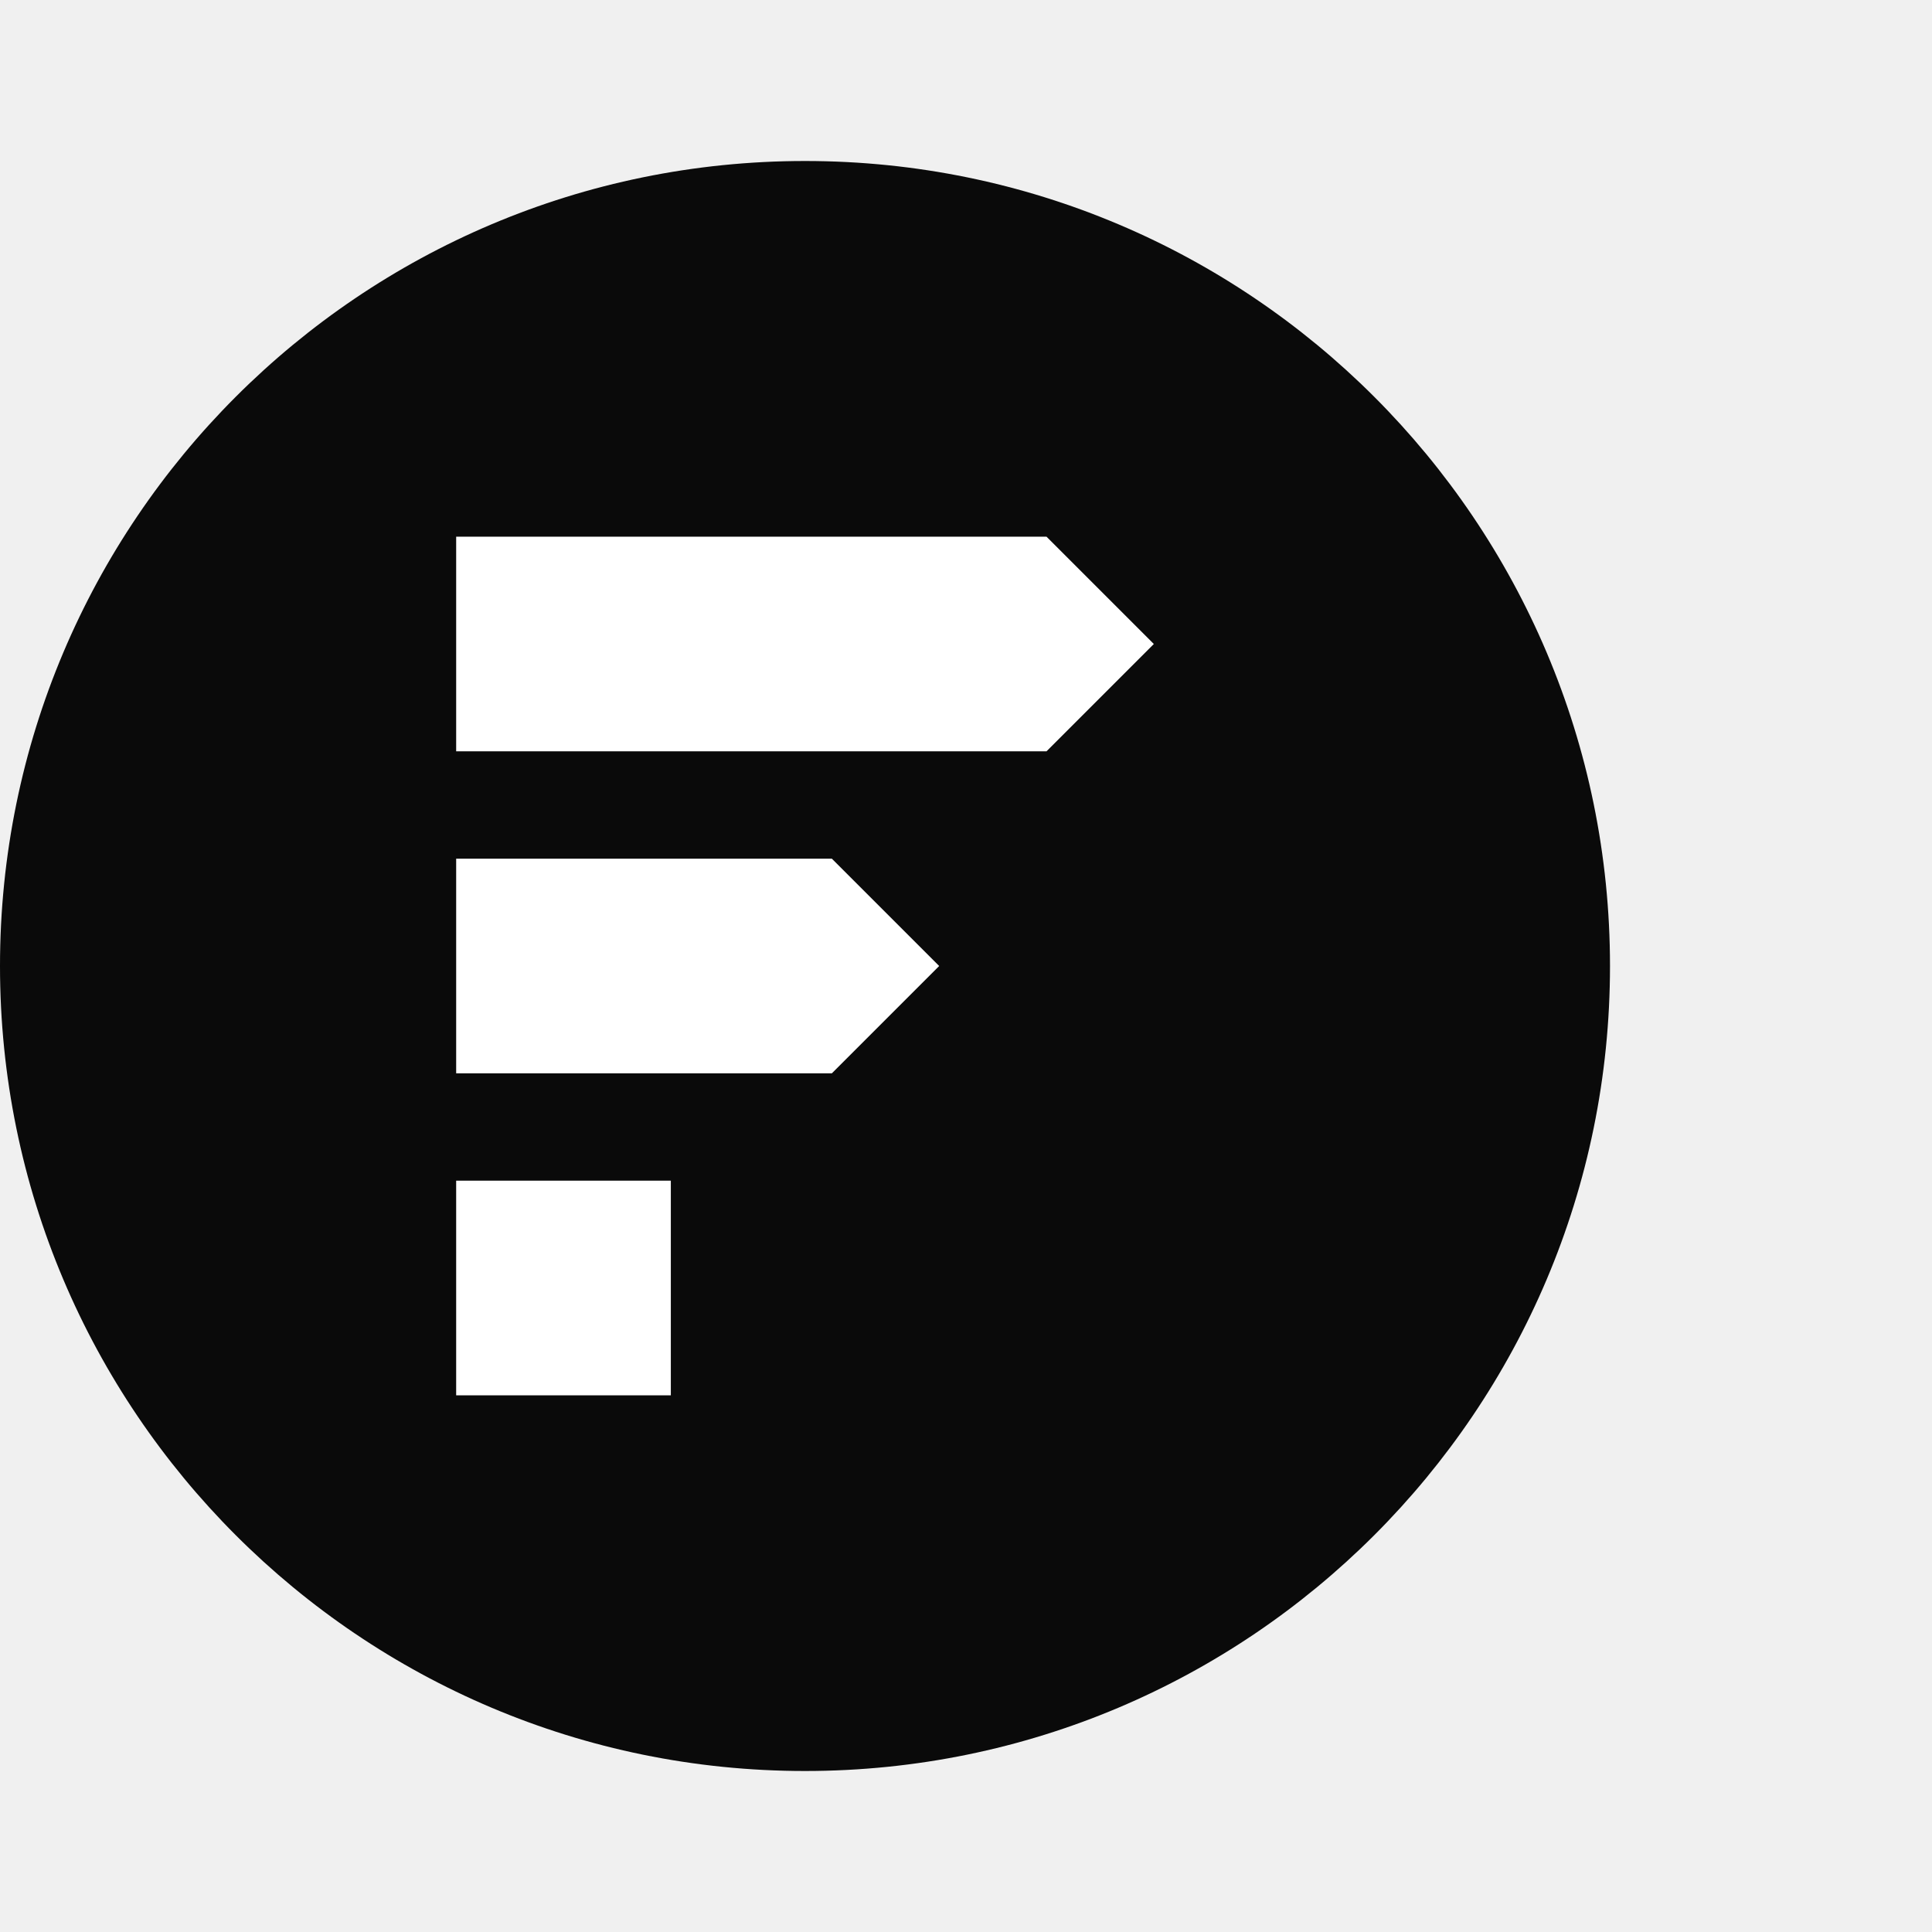
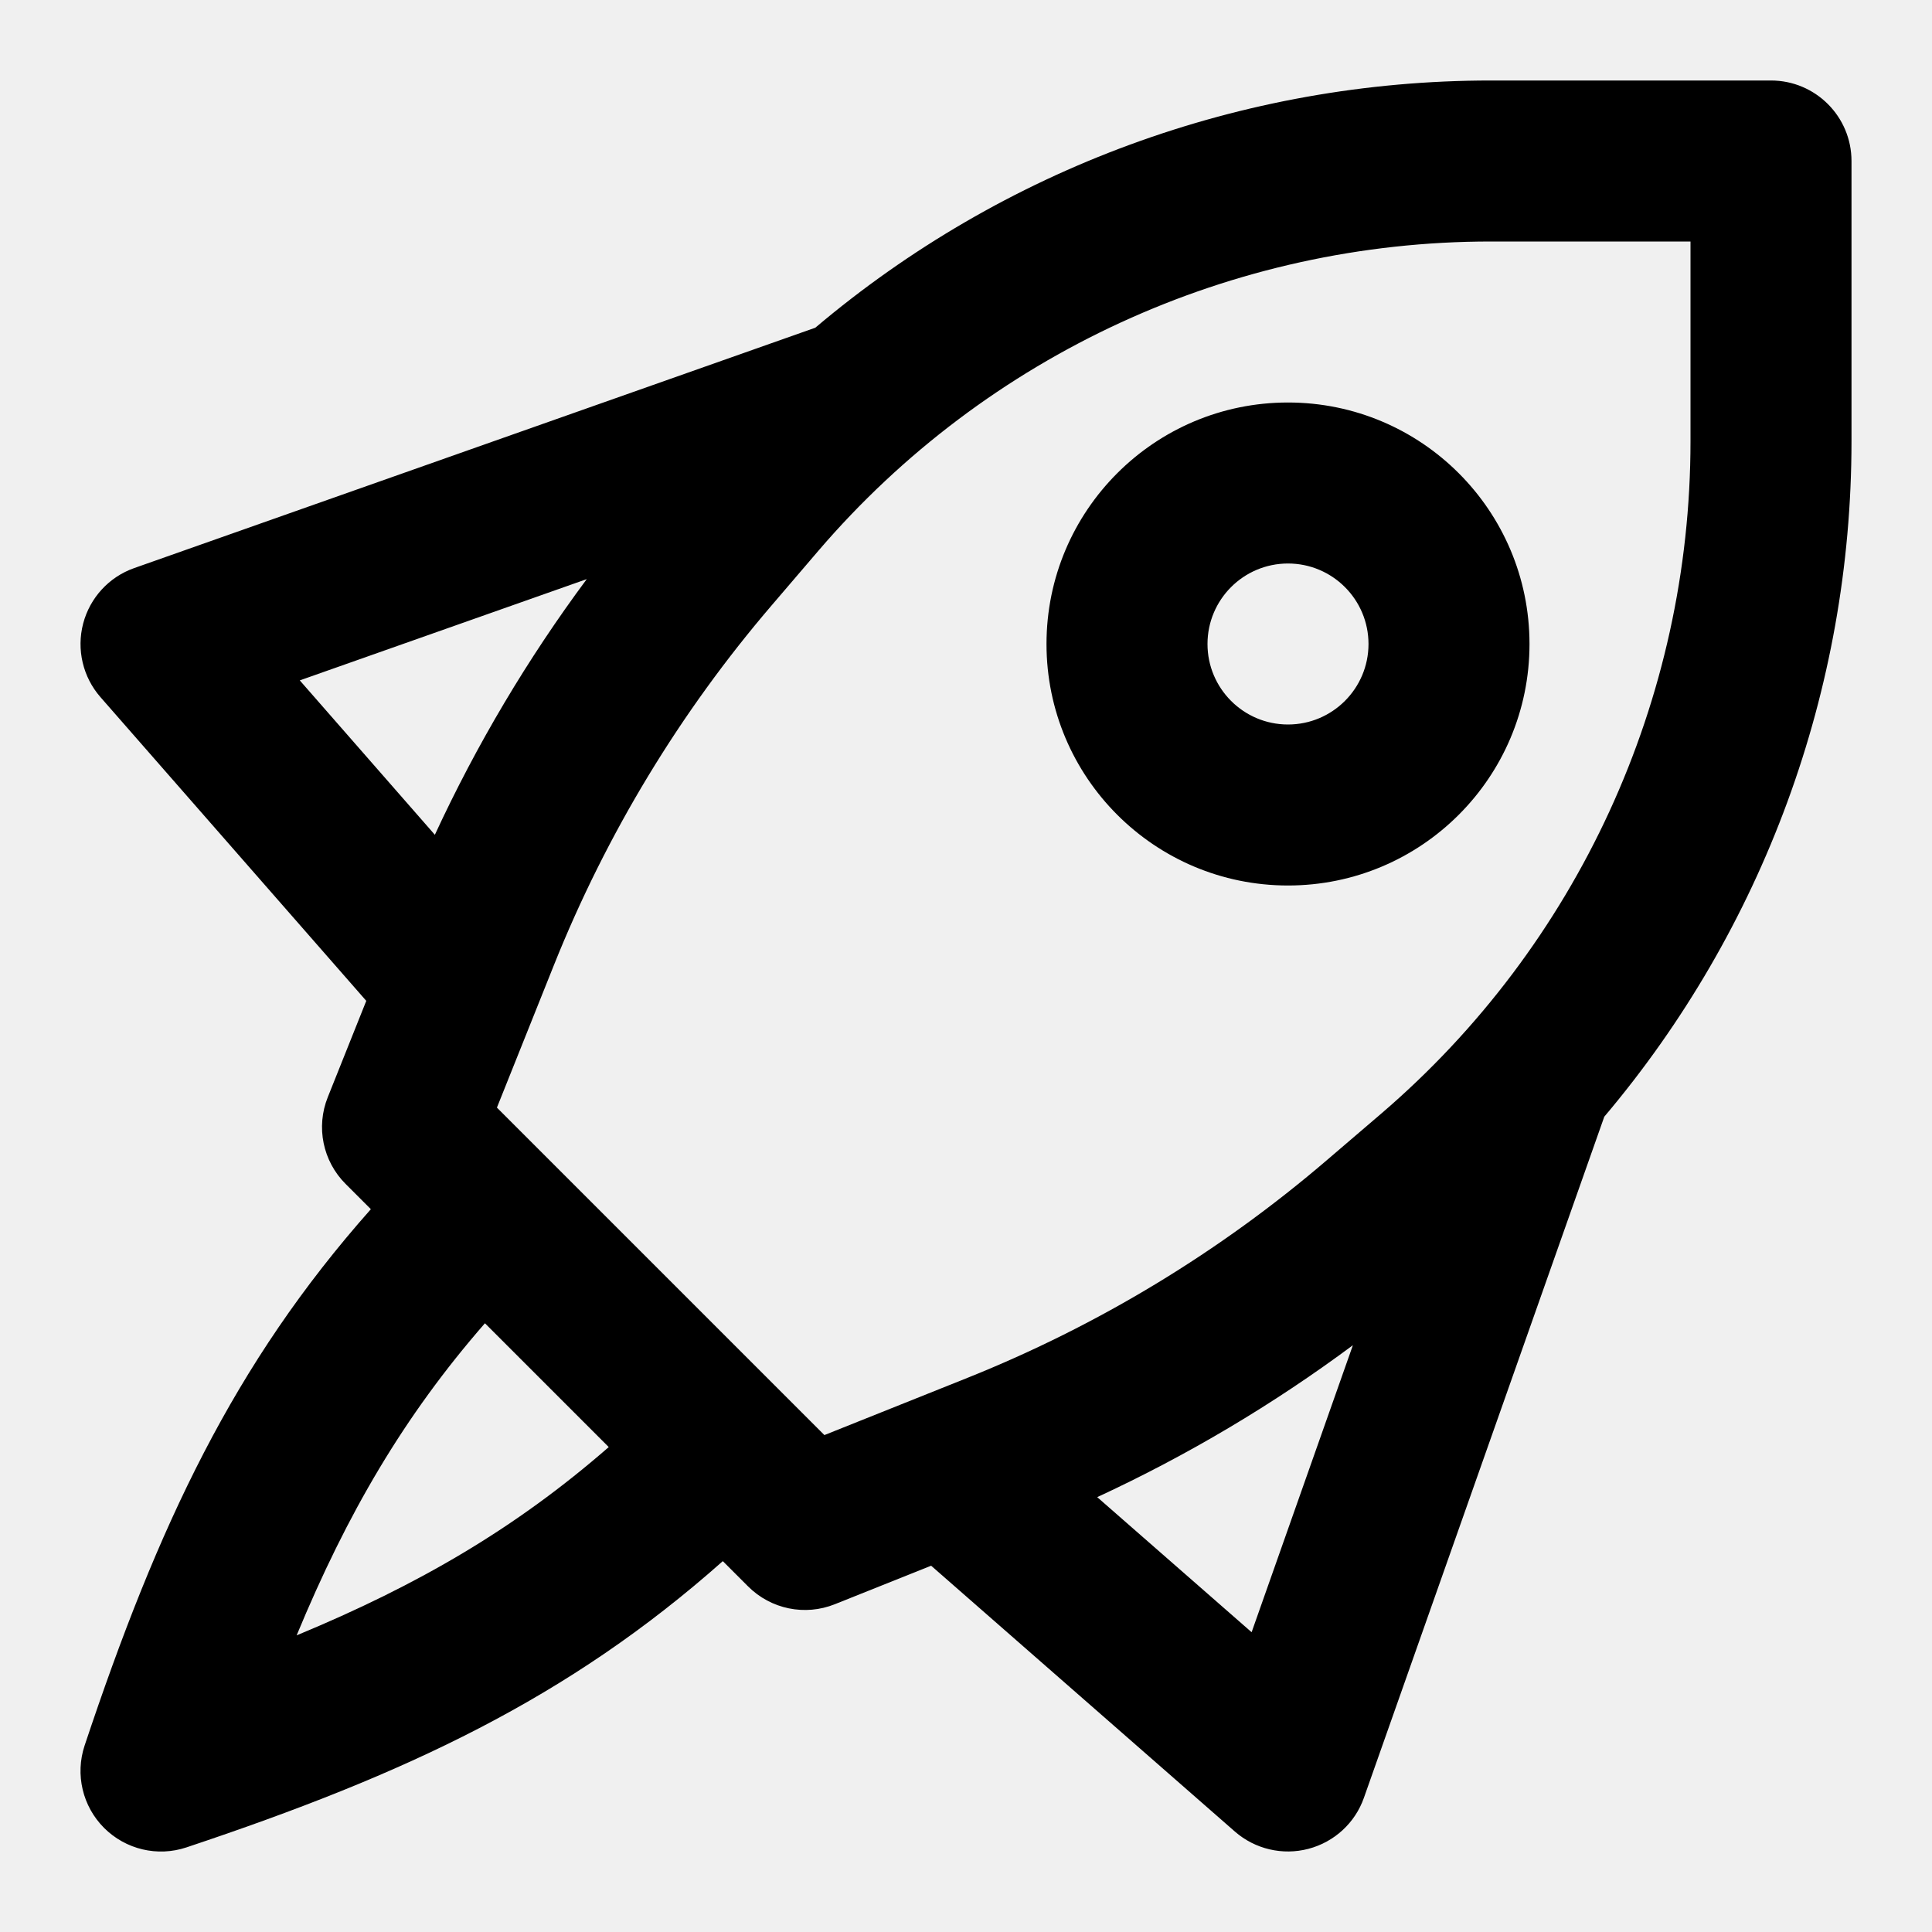
- <svg xmlns="http://www.w3.org/2000/svg" width="36" height="36" viewBox="0 0 36 36" fill="none">
-   <circle cx="15" cy="18" r="15" fill="#0A0A0A" />
-   <path d="M8.5 10H19.5L21.5 12L19.5 14H8.5V10Z" fill="white" />
-   <path d="M8.5 16H15.5L17.5 18L15.5 20H8.5V16Z" fill="white" />
-   <rect x="8.5" y="22" width="4" height="4" fill="white" />
+ <svg xmlns="http://www.w3.org/2000/svg" width="800px" height="800px" viewBox="0 0 24 24" fill="none">
+   <path fill-rule="evenodd" clip-rule="evenodd" d="M3.724 8.452L7.289 7.194C6.553 8.185 5.921 9.249 5.402 10.37L3.724 8.452ZM1.247 8.659L4.55 12.433L4.072 13.629C3.923 14 4.01 14.424 4.293 14.707L4.607 15.021C2.903 16.941 1.963 18.95 1.051 21.684C0.932 22.043 1.025 22.439 1.293 22.707C1.561 22.975 1.957 23.069 2.316 22.949C5.05 22.037 7.059 21.097 8.979 19.393L9.293 19.707C9.576 19.99 10 20.077 10.371 19.928L11.567 19.45L15.341 22.753C15.591 22.971 15.933 23.051 16.253 22.967C16.574 22.883 16.833 22.646 16.943 22.333L19.929 13.872C21.898 11.543 23 8.575 23 5.481V2C23 1.448 22.552 1 22 1H18.519C15.425 1 12.457 2.102 10.128 4.071L1.667 7.057C1.354 7.167 1.117 7.426 1.033 7.746C0.949 8.067 1.029 8.409 1.247 8.659ZM3.685 20.315C4.313 18.799 5.017 17.593 6.024 16.438L7.562 17.976C6.407 18.983 5.201 19.687 3.685 20.315ZM10.241 17.827L9.707 17.293L6.707 14.293L6.173 13.759L6.883 11.984C7.535 10.356 8.449 8.846 9.591 7.514L10.167 6.841C12.257 4.403 15.308 3 18.519 3H21V5.481C21 8.692 19.597 11.743 17.159 13.833L16.486 14.409C15.154 15.551 13.644 16.465 12.016 17.117L10.241 17.827ZM15.548 20.276L13.63 18.598C14.751 18.079 15.815 17.447 16.806 16.711L15.548 20.276ZM15 8C15 7.448 15.448 7 16 7C16.552 7 17 7.448 17 8C17 8.552 16.552 9 16 9C15.448 9 15 8.552 15 8ZM16 5C14.343 5 13 6.343 13 8C13 9.657 14.343 11 16 11C17.657 11 19 9.657 19 8C19 6.343 17.657 5 16 5Z" fill="#000000" />
</svg>
